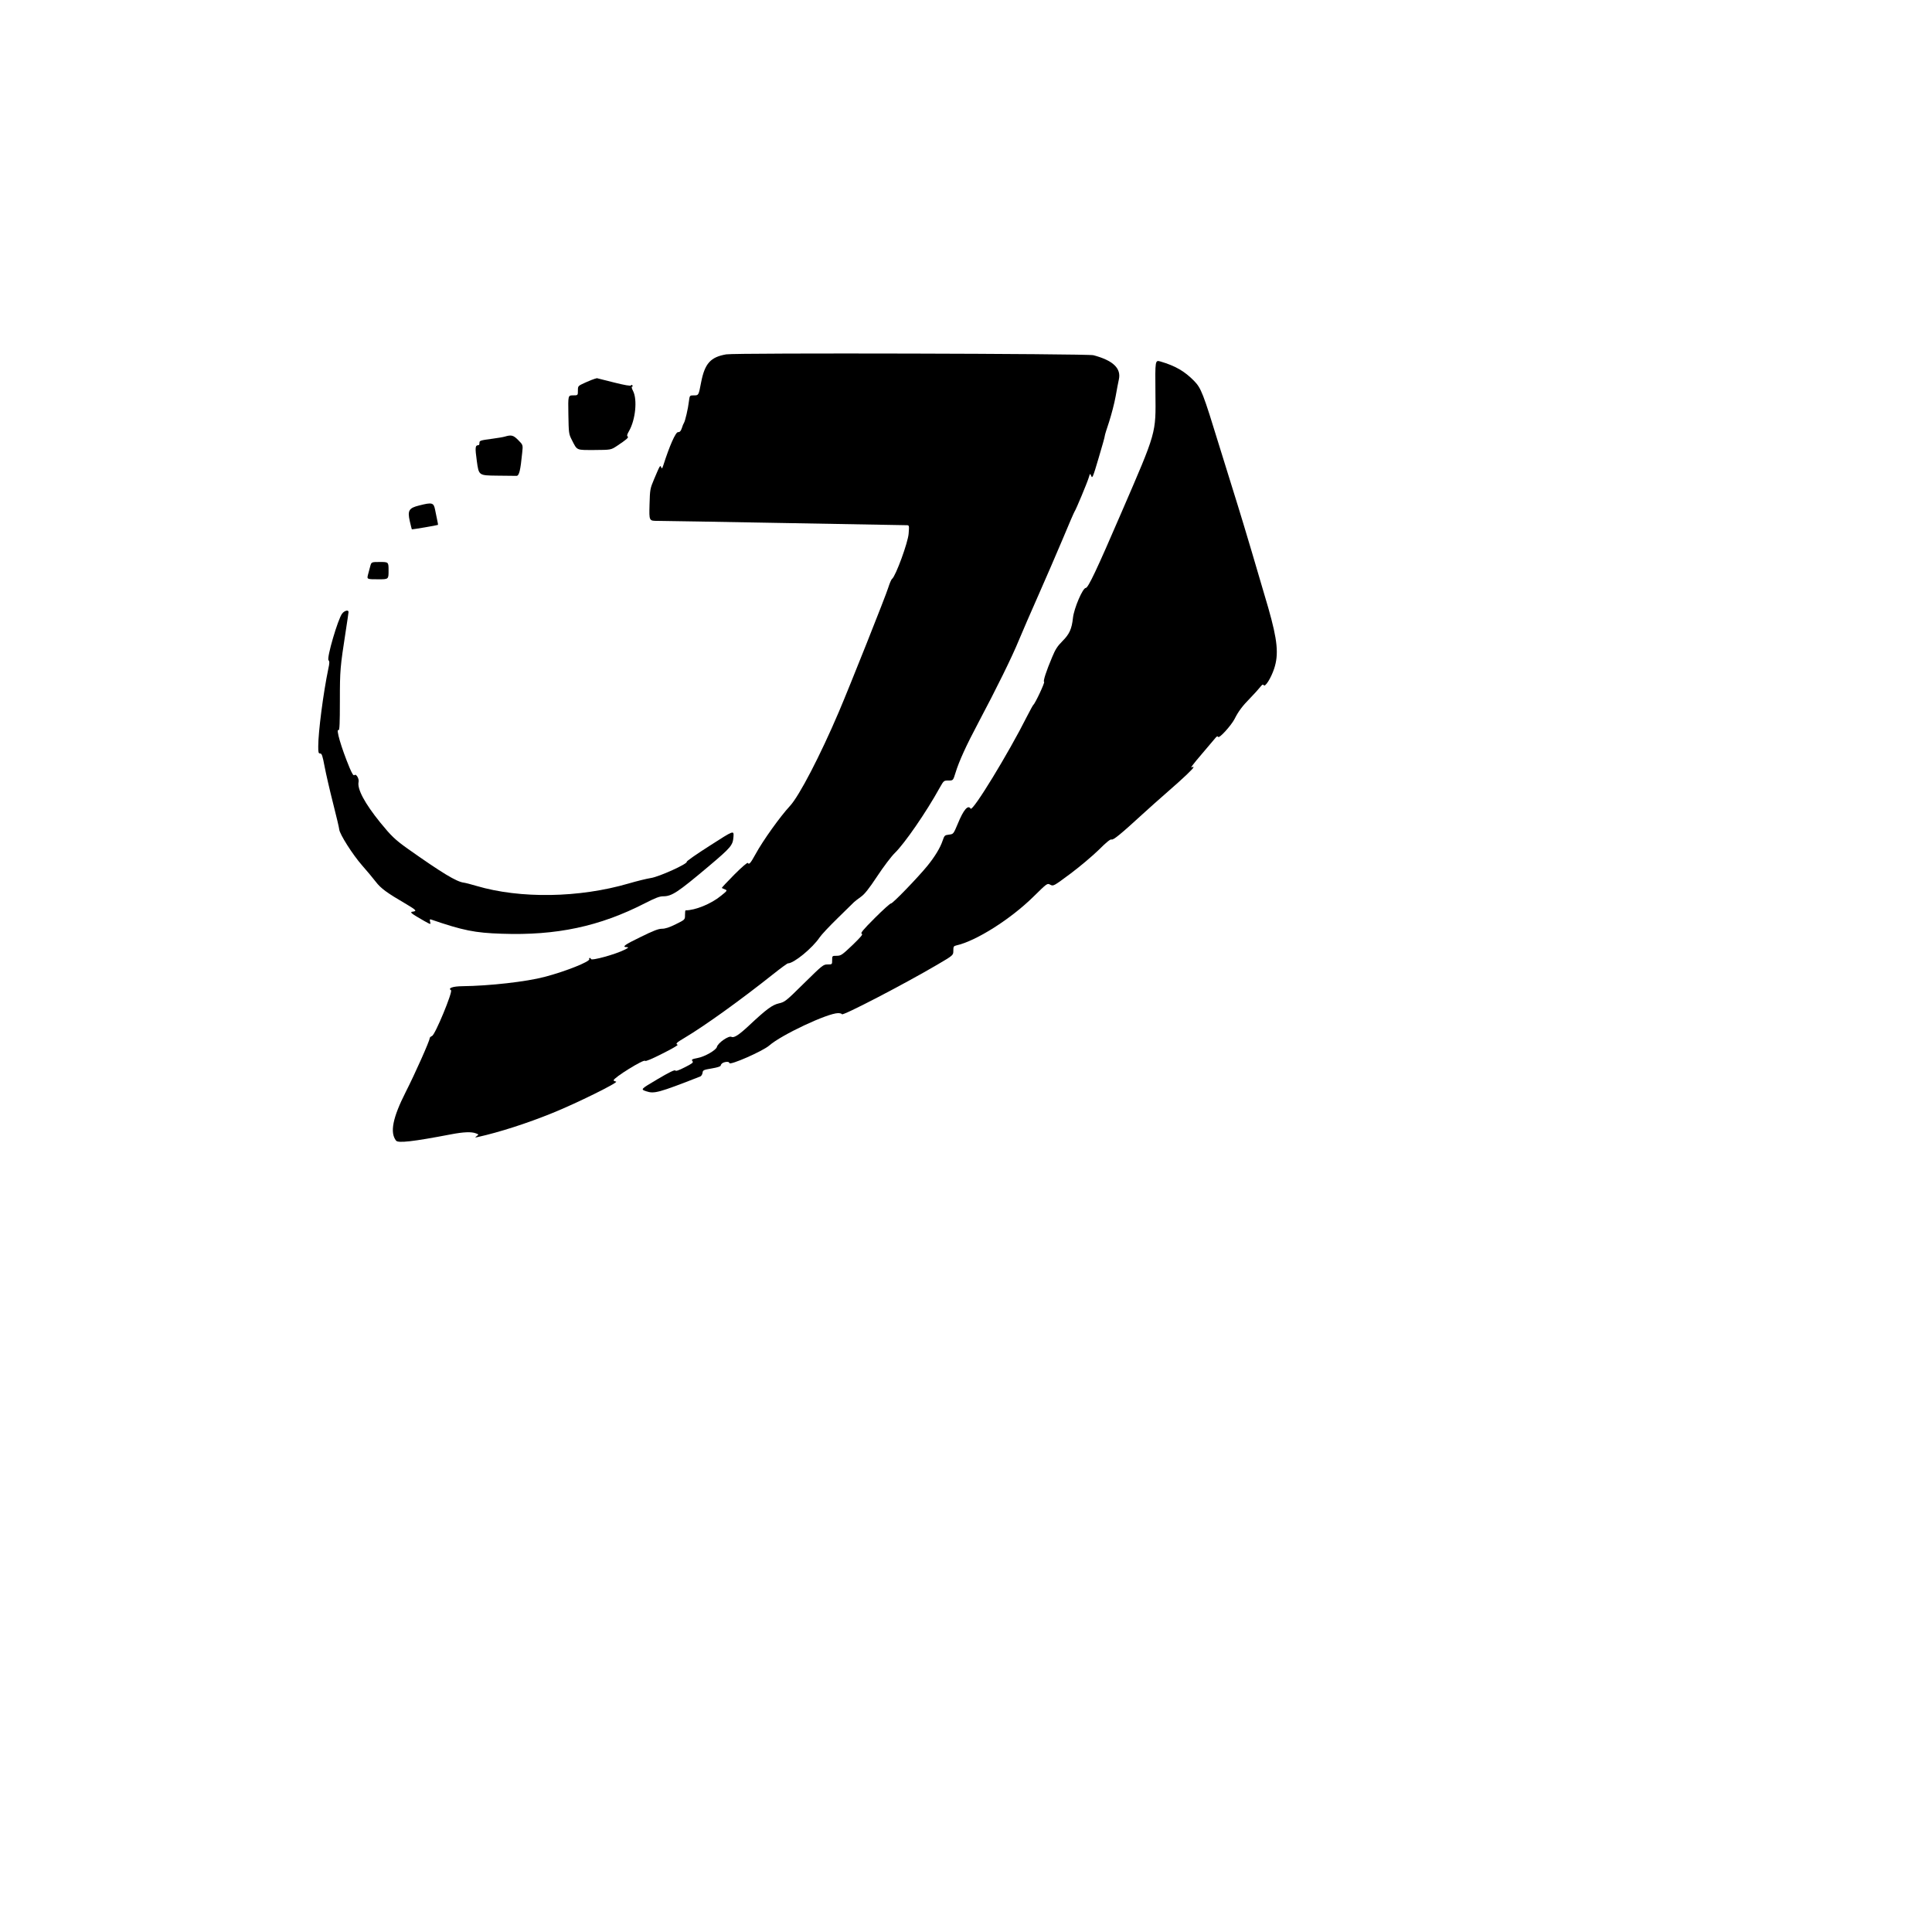
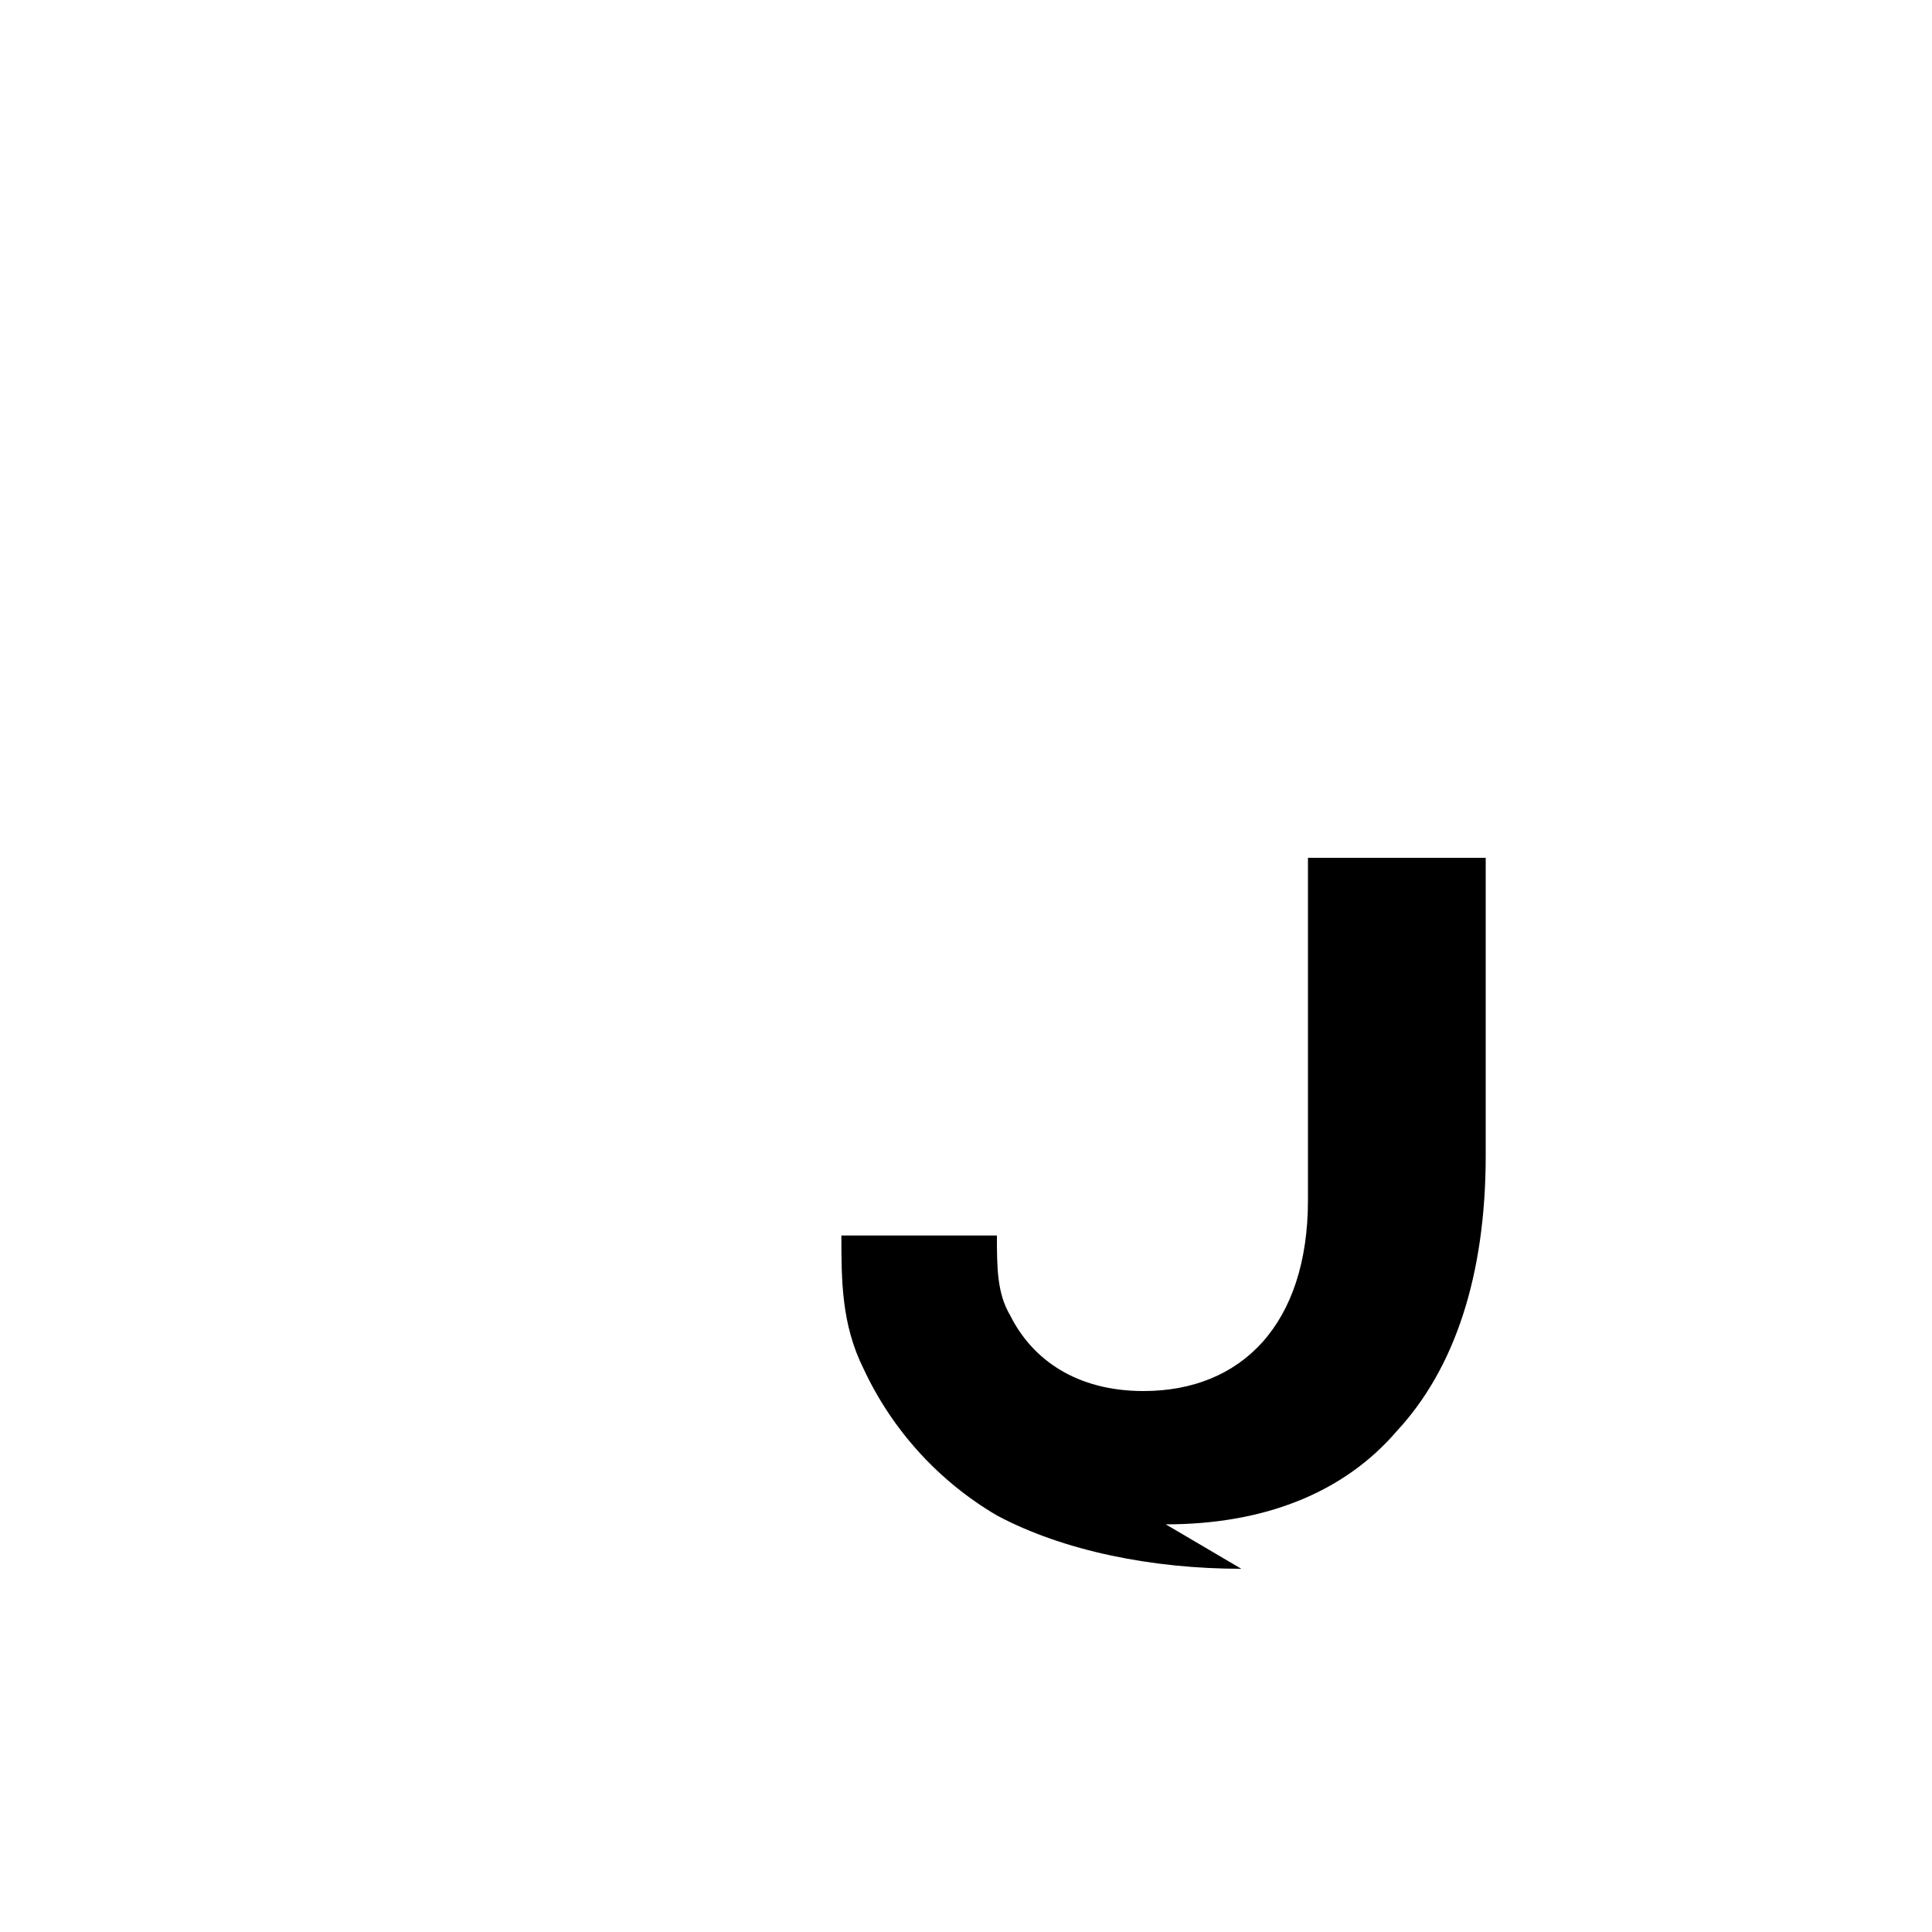
<svg xmlns="http://www.w3.org/2000/svg" viewBox="0 0 1000 1000">
-   <g transform="translate(74 68) scale(.56)" fill="#000000">
-     <g transform="translate(0 1175) scale(.1 -.1)">
-       <path d="m5391 9689c-145-25-198-84-232-258-23-121-23-121-65-121-41 0-41 0-48-56-7-64-35-184-46-199-4-5-13-27-19-47-10-29-18-38-36-38-22 0-78-126-135-305-11-33-14-36-20-20-9 24-11 20-66-110-37-88-38-94-42-237-4-148-4-148 74-148 44 0 572-9 1174-20s1108-20 1124-20c29 0 29 0 23-77-5-81-119-392-153-419-8-6-23-42-35-80-22-73-356-912-457-1149-174-408-367-779-452-870-90-97-250-320-319-447-45-82-59-98-70-80-4 7-55-37-126-108-65-66-117-121-115-123 3-2 16-8 29-13 24-10 23-12-40-62-88-72-235-132-324-132-3 0-5-19-5-43 0-43 0-43-85-85-60-30-98-42-128-42-32 0-78-17-199-77-149-72-175-92-125-93 18-1 15-5-15-21-84-44-318-109-318-88 0 5-5 9-11 9-5 0-7-5-4-10 13-22-221-115-413-165-170-45-510-83-759-86-90-1-137-18-106-37 19-12-147-413-175-423-12-5-22-14-22-21 0-24-135-327-222-498-120-237-147-373-89-448 18-25 154-10 509 58 116 22 187 25 229 9 27-10 28-11 8-25-19-15-18-15 10-9 198 44 454 126 690 222 221 89 617 285 588 290-13 3-23 8-23 12 0 24 280 198 291 180 4-7 62 17 160 67 85 42 148 79 141 82-23 7-11 20 61 62 187 111 521 351 824 592 68 54 128 98 134 98 55 0 227 141 294 241 16 24 90 103 165 176 74 72 142 139 151 148 9 8 37 31 63 49 36 25 74 73 153 192 58 88 131 184 162 214 90 87 291 378 415 603 38 67 38 67 81 67s43 0 65 71c32 105 97 249 214 469 163 307 309 603 371 755 32 77 113 264 180 415s168 385 225 520c56 135 106 250 110 255 13 17 117 267 131 313 13 43 13 43 24 16 10-24 16-9 68 167 32 107 58 199 57 205 0 7 18 65 40 130 21 66 49 171 60 234s25 134 30 157c23 103-54 176-235 224-60 15-3302 23-3394 8z" />
-       <path d="m9358 9333c4-380 13-349-313-1103-231-536-309-700-331-700-28 0-108-187-118-275-11-104-33-152-97-216-47-47-66-77-95-147-56-132-86-226-75-230 10-3-83-201-99-212-4-3-31-52-60-109-167-333-501-881-520-851-24 39-66-10-119-140-40-95-40-95-81-100-40-5-42-7-59-56-22-66-72-148-141-233-89-109-324-352-336-347-6 2-73-58-149-134-110-110-135-141-122-146 14-5-4-26-85-105-97-92-106-98-145-99-43 0-43 0-43-40s0-40-42-40c-40 0-46-5-217-173-170-168-178-174-234-187-61-14-115-54-276-205-92-86-139-117-162-104-25 13-125-56-134-93-7-30-113-91-180-103-52-10-58-14-45-30 9-11-5-22-71-55-58-30-84-38-89-30s-57-17-165-81c-157-93-157-93-104-111 74-25 113-15 501 137 9 4 18 19 20 33 3 25 8 28 86 41 54 9 82 19 82 27 0 7 9 18 19 24 26 13 61 13 61-1 0-26 310 110 369 162 111 98 539 299 636 299 19 0 35-5 35-10 0-21 572 276 882 458 148 87 148 87 148 129 0 38 3 43 28 49 181 40 501 242 713 451 127 125 127 125 155 110 29-15 30-14 189 104 88 66 205 165 261 220 70 70 105 98 116 94 17-7 84 48 288 235 58 53 161 145 230 205 146 127 240 216 240 228 0 4-5 5-11 1-25-15 1 20 96 131 55 64 108 127 117 138 13 16 20 19 26 10 10-16 120 105 152 167 35 70 73 120 142 190 35 36 76 81 91 100 21 27 29 32 36 21 13-20 66 63 96 152 44 133 32 262-54 563-74 256-236 801-281 944-27 85-103 332-170 547-153 499-169 539-236 608-88 89-171 137-309 178-50 14-50 14-47-290z" />
-       <path d="m4175 9463c-11-3-50-18-87-35-68-31-68-31-68-74 0-44 0-44-46-44-45 0-45 0-42-177 3-172 4-180 31-233 52-102 38-95 210-95 152 1 152 1 207 37 89 59 113 80 100 88-9 6-5 20 13 51 59 103 78 289 37 369-12 23-16 40-10 40s8 5 4 11c-4 8-9 8-13 1s-59 2-161 28c-85 22-155 39-155 39 0-1-9-3-20-6z" />
-       <path d="m3345 8929c-16-5-66-13-110-19-120-16-125-18-125-40 0-11-3-20-7-20-33-1-35-17-17-149 18-131 18-131 181-133 90-1 173-2 185-2 25-1 37 50 53 212 8 74 8 74-36 118-45 46-64 51-124 33z" />
-       <path d="m2552 8292c-94-23-108-47-86-144 9-40 18-74 19-76 3-3 237 37 242 41 1 2-2 20-7 42-4 22-13 66-20 98-13 66-27 70-148 39z" />
-       <path d="m2100 7728c-6-24-15-57-20-75-11-43-10-43 97-43 93 0 93 0 93 80s0 80-80 80c-79 0-79 0-90-42z" />
-       <path d="m1841 7293c-38-47-145-412-126-431 10-11 10-26-2-80-46-221-93-581-93-717 0-56 2-65 18-65 15 0 22-20 41-122 13-68 48-220 78-338s56-227 57-242c4-44 124-233 211-332 44-50 101-118 127-152 47-61 99-100 286-209 89-53 96-62 55-67-32-4-13-18 110-88 58-32 58-32 51-6-5 20-3 25 7 22 297-102 407-124 654-132 506-18 906 67 1325 282 96 49 135 64 168 64 80 0 133 35 417 274 213 180 227 197 233 277 4 60 4 60-217-82-121-77-219-145-215-150 11-18-256-139-331-150-39-6-132-29-207-51-456-133-1e3 -142-1406-22-47 14-100 28-116 30-68 8-204 91-518 313-118 84-153 118-255 243-144 178-215 311-200 376 6 28-22 76-37 63-10-9-20 6-46 66-78 188-130 367-102 349 9-5 12 64 12 271 0 286 3 312 54 643 14 91 26 171 26 178 0 22-38 13-59-15z" />
+   <g transform="translate(240 260) scale(23)">
+     <g transform="translate(6.5, 0)">
+       <path d="M11 24c-2 0-4-.4-5.5-1.2a7.5 7.5 0 0 1-3-3.3c-.5-1-.5-2-.5-3h3.5c0 .7 0 1.3.3 1.8.5 1 1.5 1.7 3 1.7 2.2 0 3.7-1.5 3.7-4.3V8h4v6.7c0 2.7-.7 4.8-2 6.2-1.2 1.4-3 2.1-5.2 2.1Z" fill="#000" />
    </g>
  </g>
</svg>
